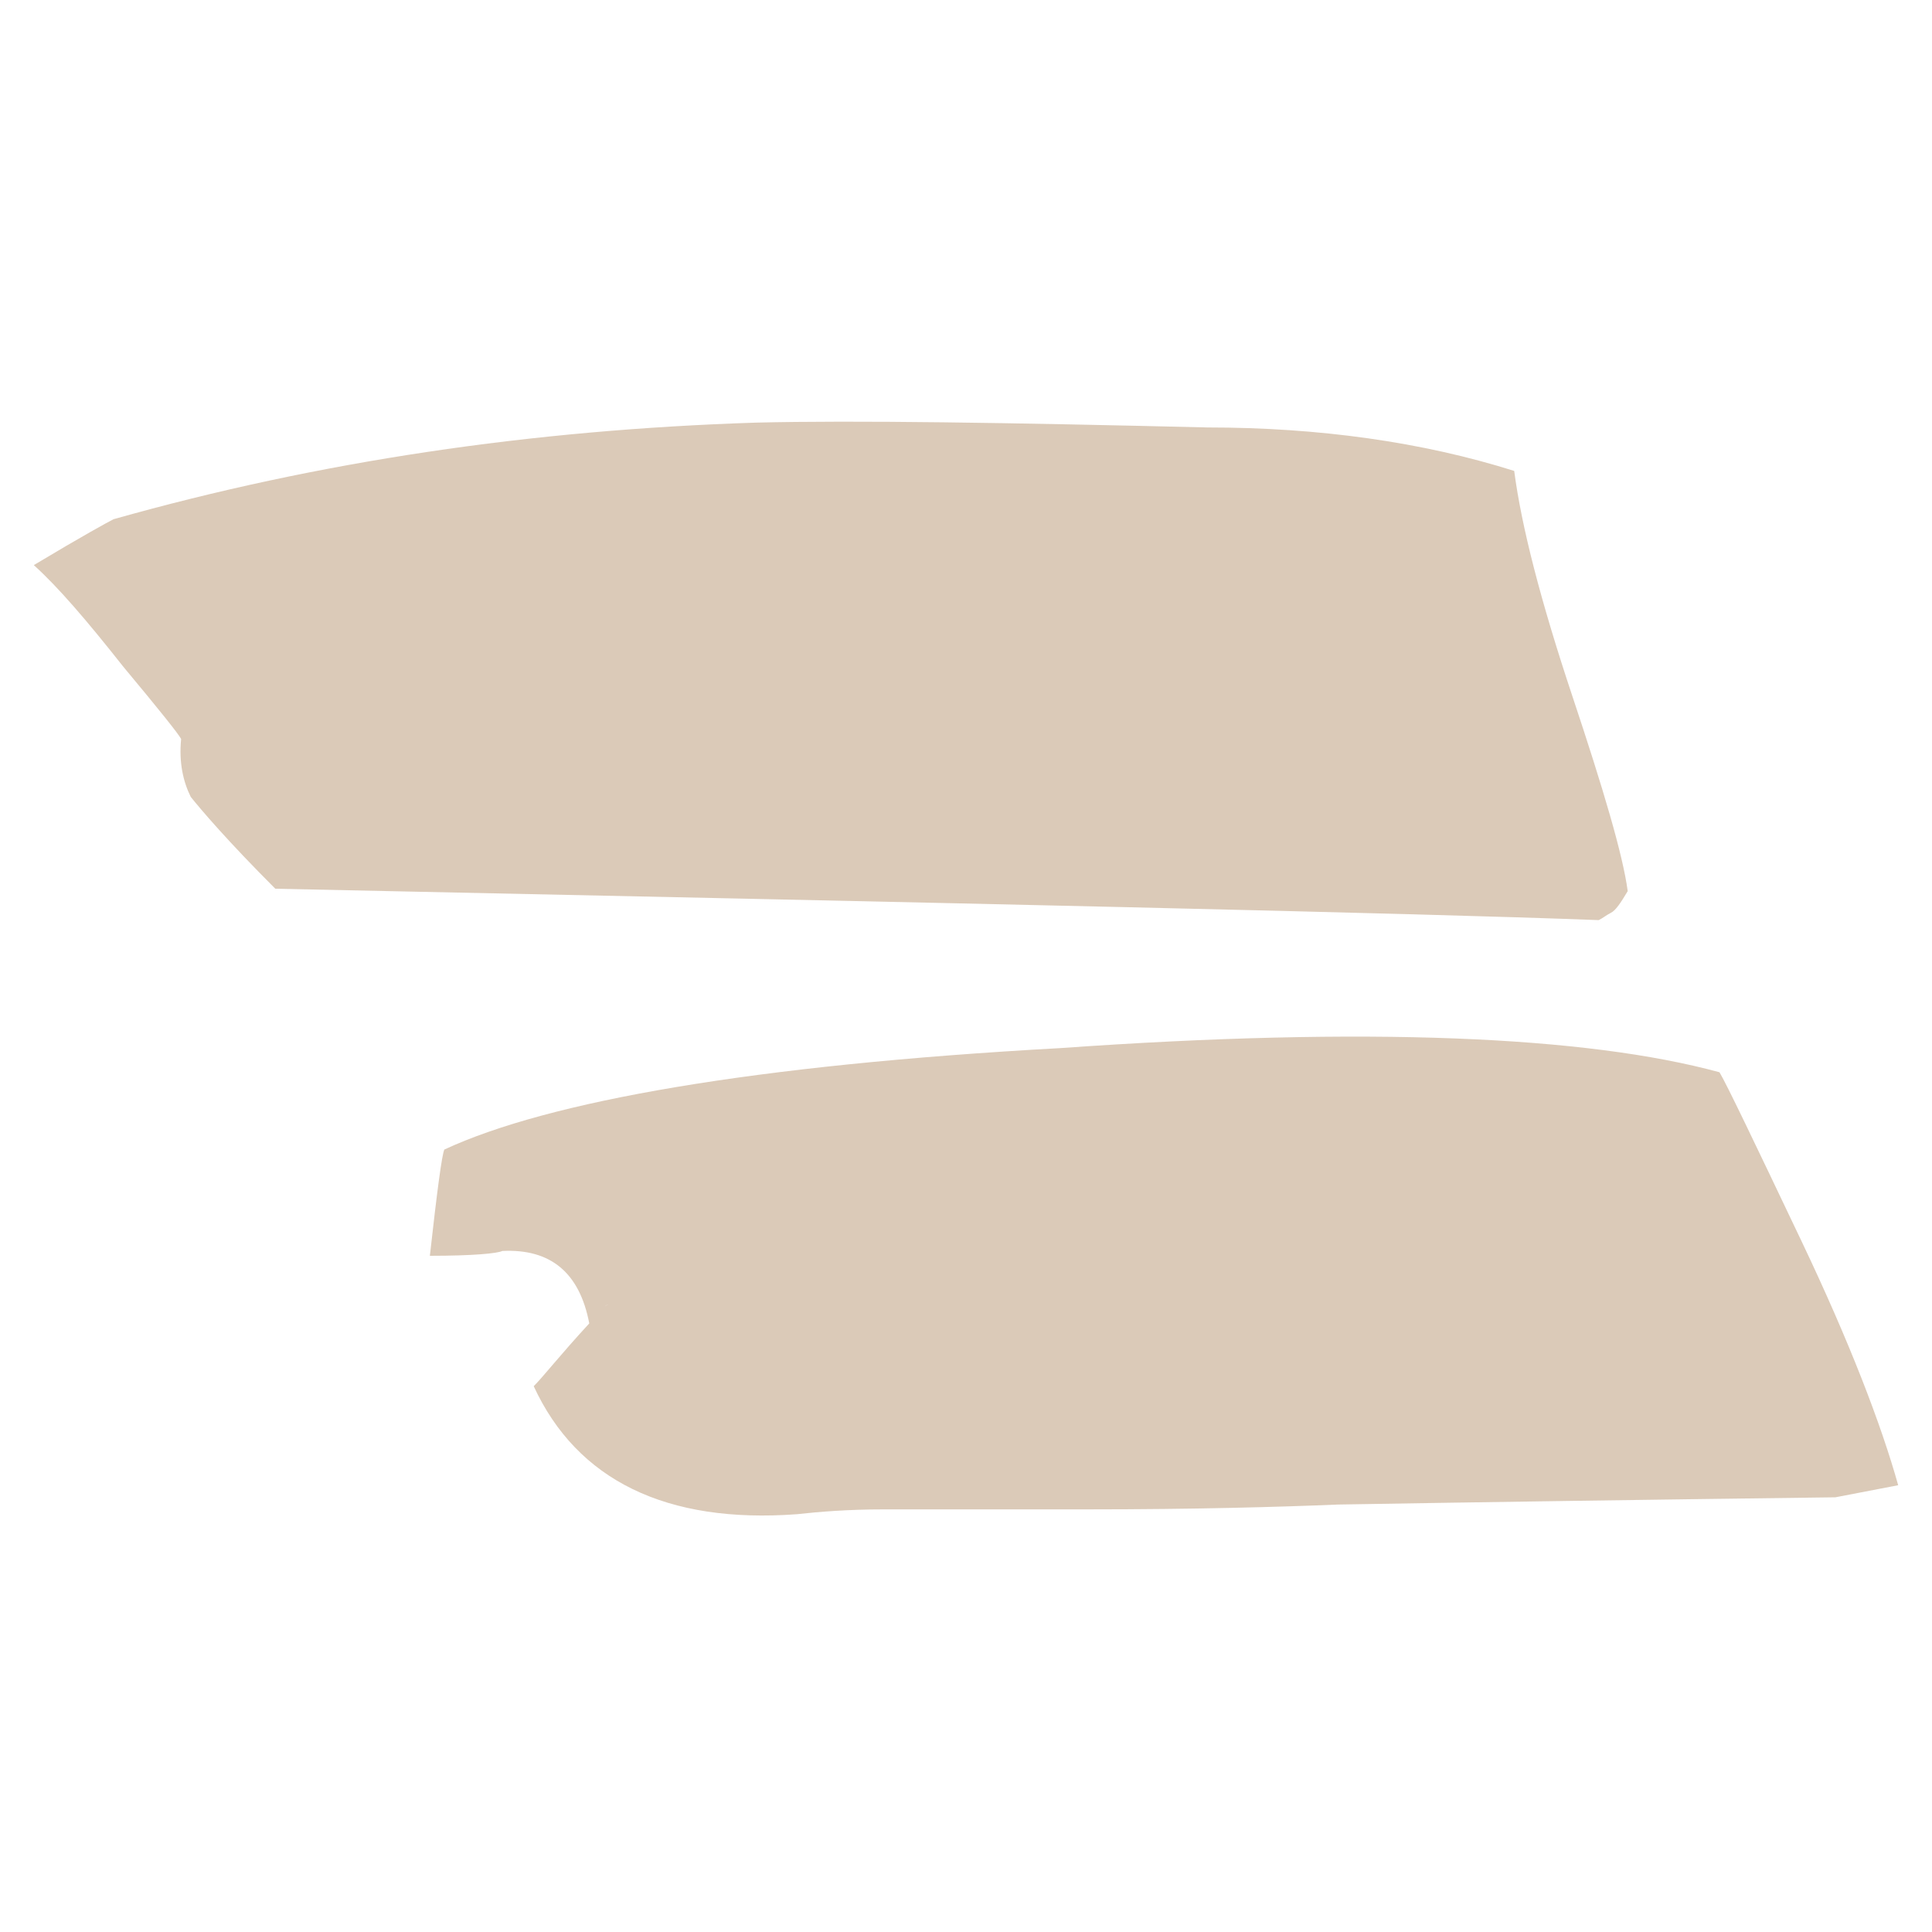
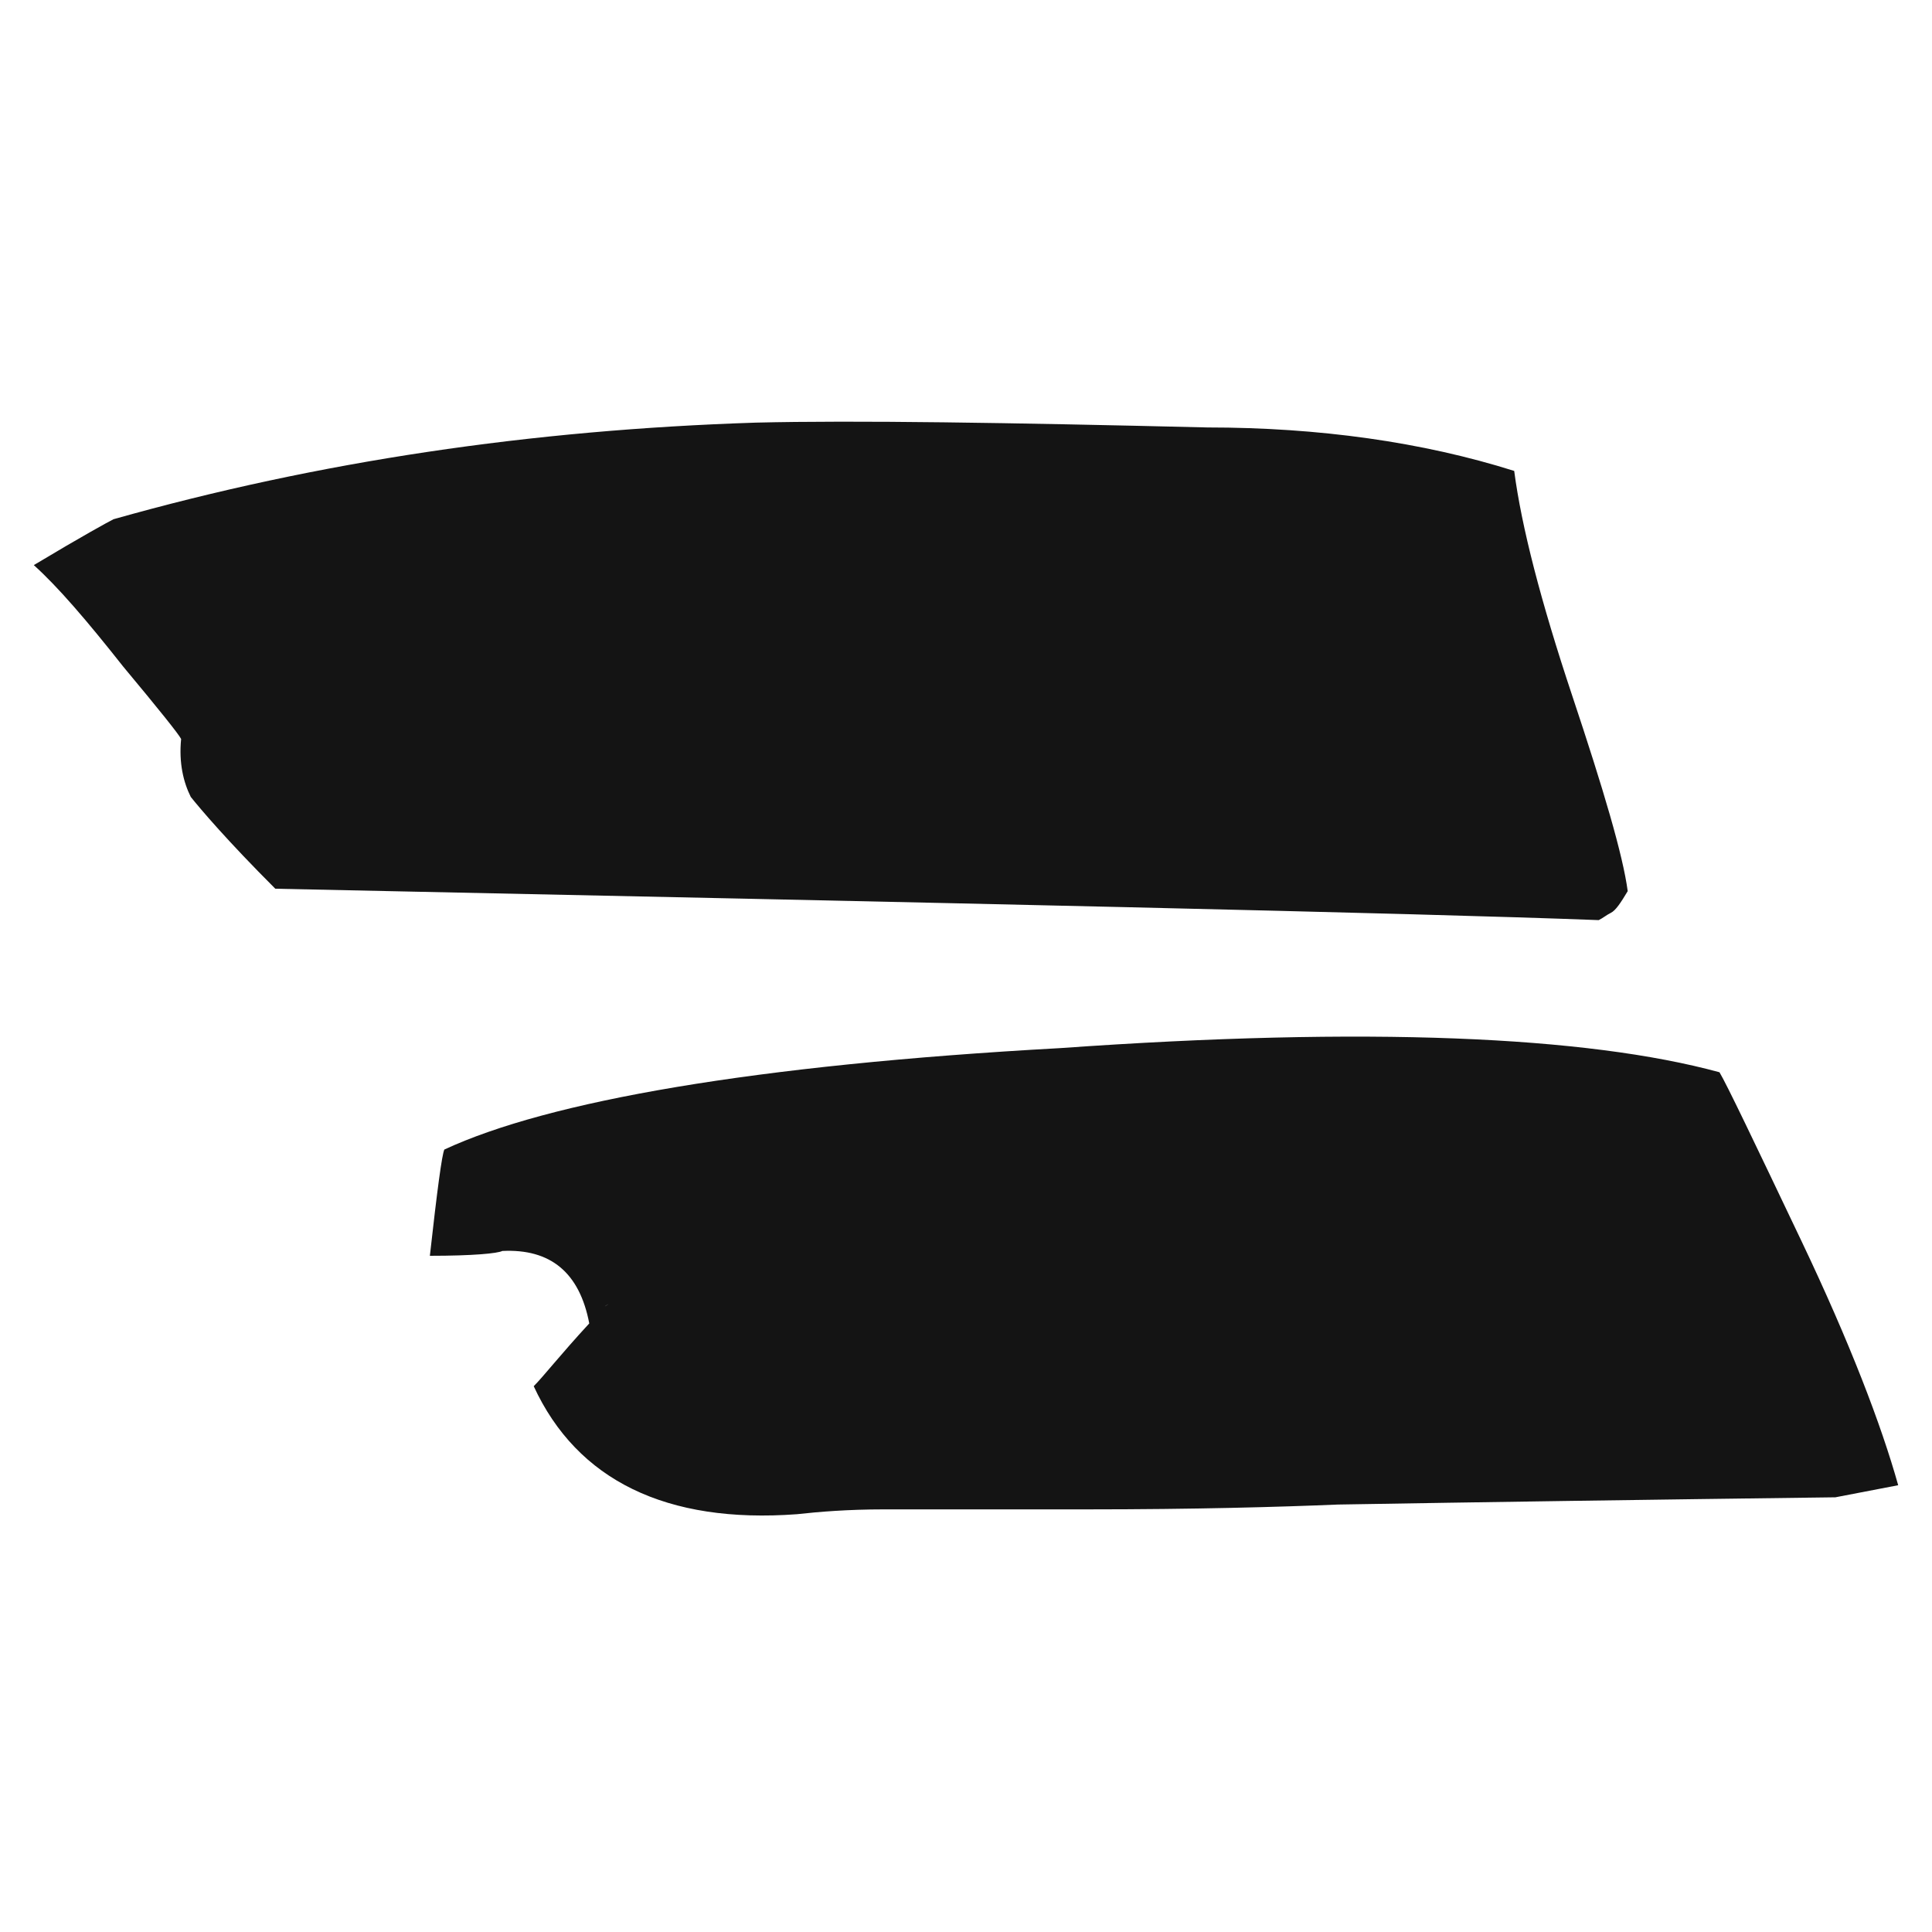
<svg xmlns="http://www.w3.org/2000/svg" version="1.1" id="Layer_1" x="0px" y="0px" viewBox="0 0 80 80" style="enable-background:new 0 0 80 80;" xml:space="preserve">
  <g>
-     <path style="fill:#DBCAB8;" d="M66.7,37.8c-0.2,0.1-0.3,0.2-0.5,0.3c-7.9-0.3-26.2-0.7-54.8-1.3c-2-2-3.1-3.3-3.5-3.8   c-0.3-0.6-0.5-1.4-0.4-2.4c-0.1-0.2-0.9-1.2-2.4-3c-1.5-1.9-2.7-3.3-3.7-4.2c2-1.2,3.1-1.8,3.3-1.9c8.5-2.4,17.3-3.7,26.6-4   c4.1-0.1,10.4,0,18.7,0.2c4.6,0,8.9,0.6,12.7,1.8c0.3,2.3,1.1,5.4,2.4,9.3c1.3,3.9,2.1,6.6,2.3,8.1C67.1,37.4,66.9,37.7,66.7,37.8z    M71.2,44.4c0.3,0.5,1.4,2.8,3.4,7c2,4.2,3.3,7.6,4,10.1L76,62c-7.9,0.1-14.7,0.2-20.6,0.3c-2.4,0.1-5.9,0.2-10.4,0.2   c-4.5,0-7.3,0-8.4,0c-1.5,0-2.7,0.1-3.6,0.2c-5.4,0.4-9.1-1.4-10.9-5.3c0.4-0.4,1.1-1.3,2.3-2.6c0.2-0.1,0.3-0.3,0.3-0.5l0.5-0.3   c-0.2,0.1-0.3,0.2-0.4,0.4c-0.1,0.2-0.2,0.3-0.4,0.4c-0.4-2.1-1.6-3.1-3.6-3c-0.2,0.1-1.2,0.2-3,0.2c0.3-2.7,0.5-4.2,0.6-4.4   c4.3-2,12.8-3.5,25.5-4.2C56.6,42.5,65.7,42.9,71.2,44.4z" />
+     <path style="fill:#141414;" d="M66.7,37.8c-0.2,0.1-0.3,0.2-0.5,0.3c-7.9-0.3-26.2-0.7-54.8-1.3c-2-2-3.1-3.3-3.5-3.8   c-0.3-0.6-0.5-1.4-0.4-2.4c-0.1-0.2-0.9-1.2-2.4-3c-1.5-1.9-2.7-3.3-3.7-4.2c2-1.2,3.1-1.8,3.3-1.9c8.5-2.4,17.3-3.7,26.6-4   c4.1-0.1,10.4,0,18.7,0.2c4.6,0,8.9,0.6,12.7,1.8c0.3,2.3,1.1,5.4,2.4,9.3c1.3,3.9,2.1,6.6,2.3,8.1C67.1,37.4,66.9,37.7,66.7,37.8z    M71.2,44.4c0.3,0.5,1.4,2.8,3.4,7c2,4.2,3.3,7.6,4,10.1L76,62c-7.9,0.1-14.7,0.2-20.6,0.3c-2.4,0.1-5.9,0.2-10.4,0.2   c-4.5,0-7.3,0-8.4,0c-1.5,0-2.7,0.1-3.6,0.2c-5.4,0.4-9.1-1.4-10.9-5.3c0.4-0.4,1.1-1.3,2.3-2.6c0.2-0.1,0.3-0.3,0.3-0.5l0.5-0.3   c-0.2,0.1-0.3,0.2-0.4,0.4c-0.1,0.2-0.2,0.3-0.4,0.4c-0.4-2.1-1.6-3.1-3.6-3c-0.2,0.1-1.2,0.2-3,0.2c0.3-2.7,0.5-4.2,0.6-4.4   c4.3-2,12.8-3.5,25.5-4.2C56.6,42.5,65.7,42.9,71.2,44.4z" />
  </g>
</svg>
